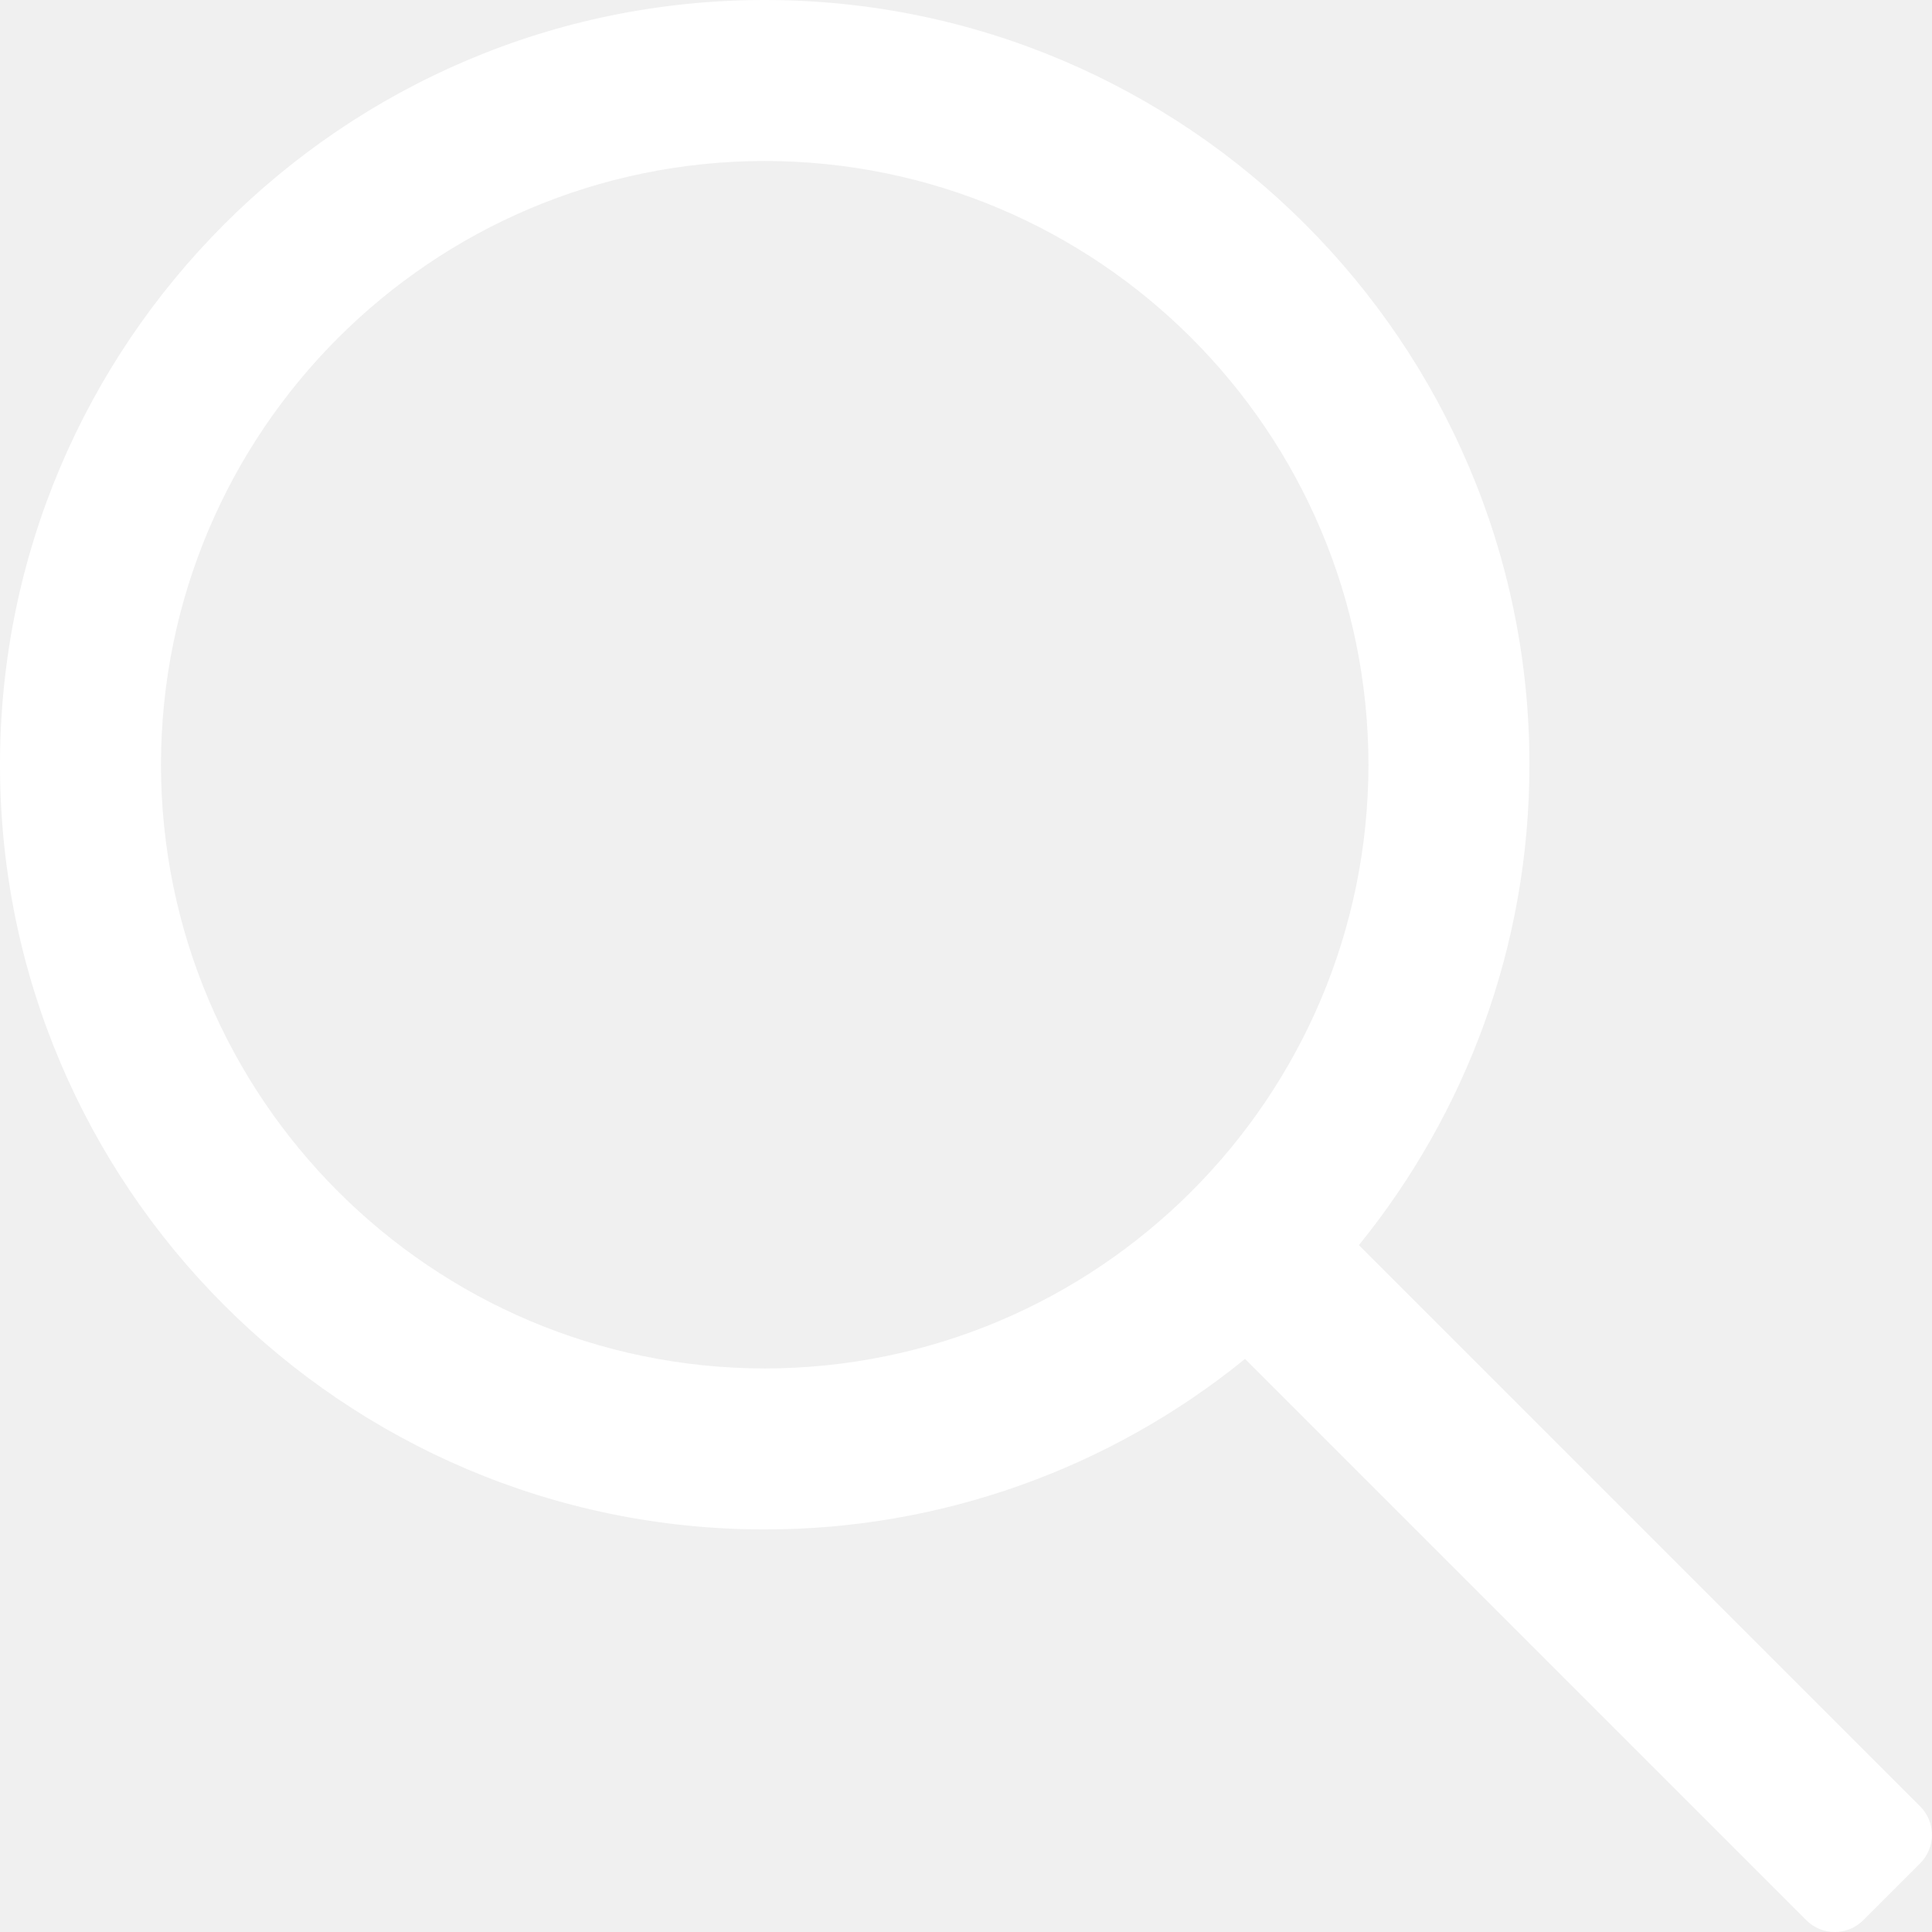
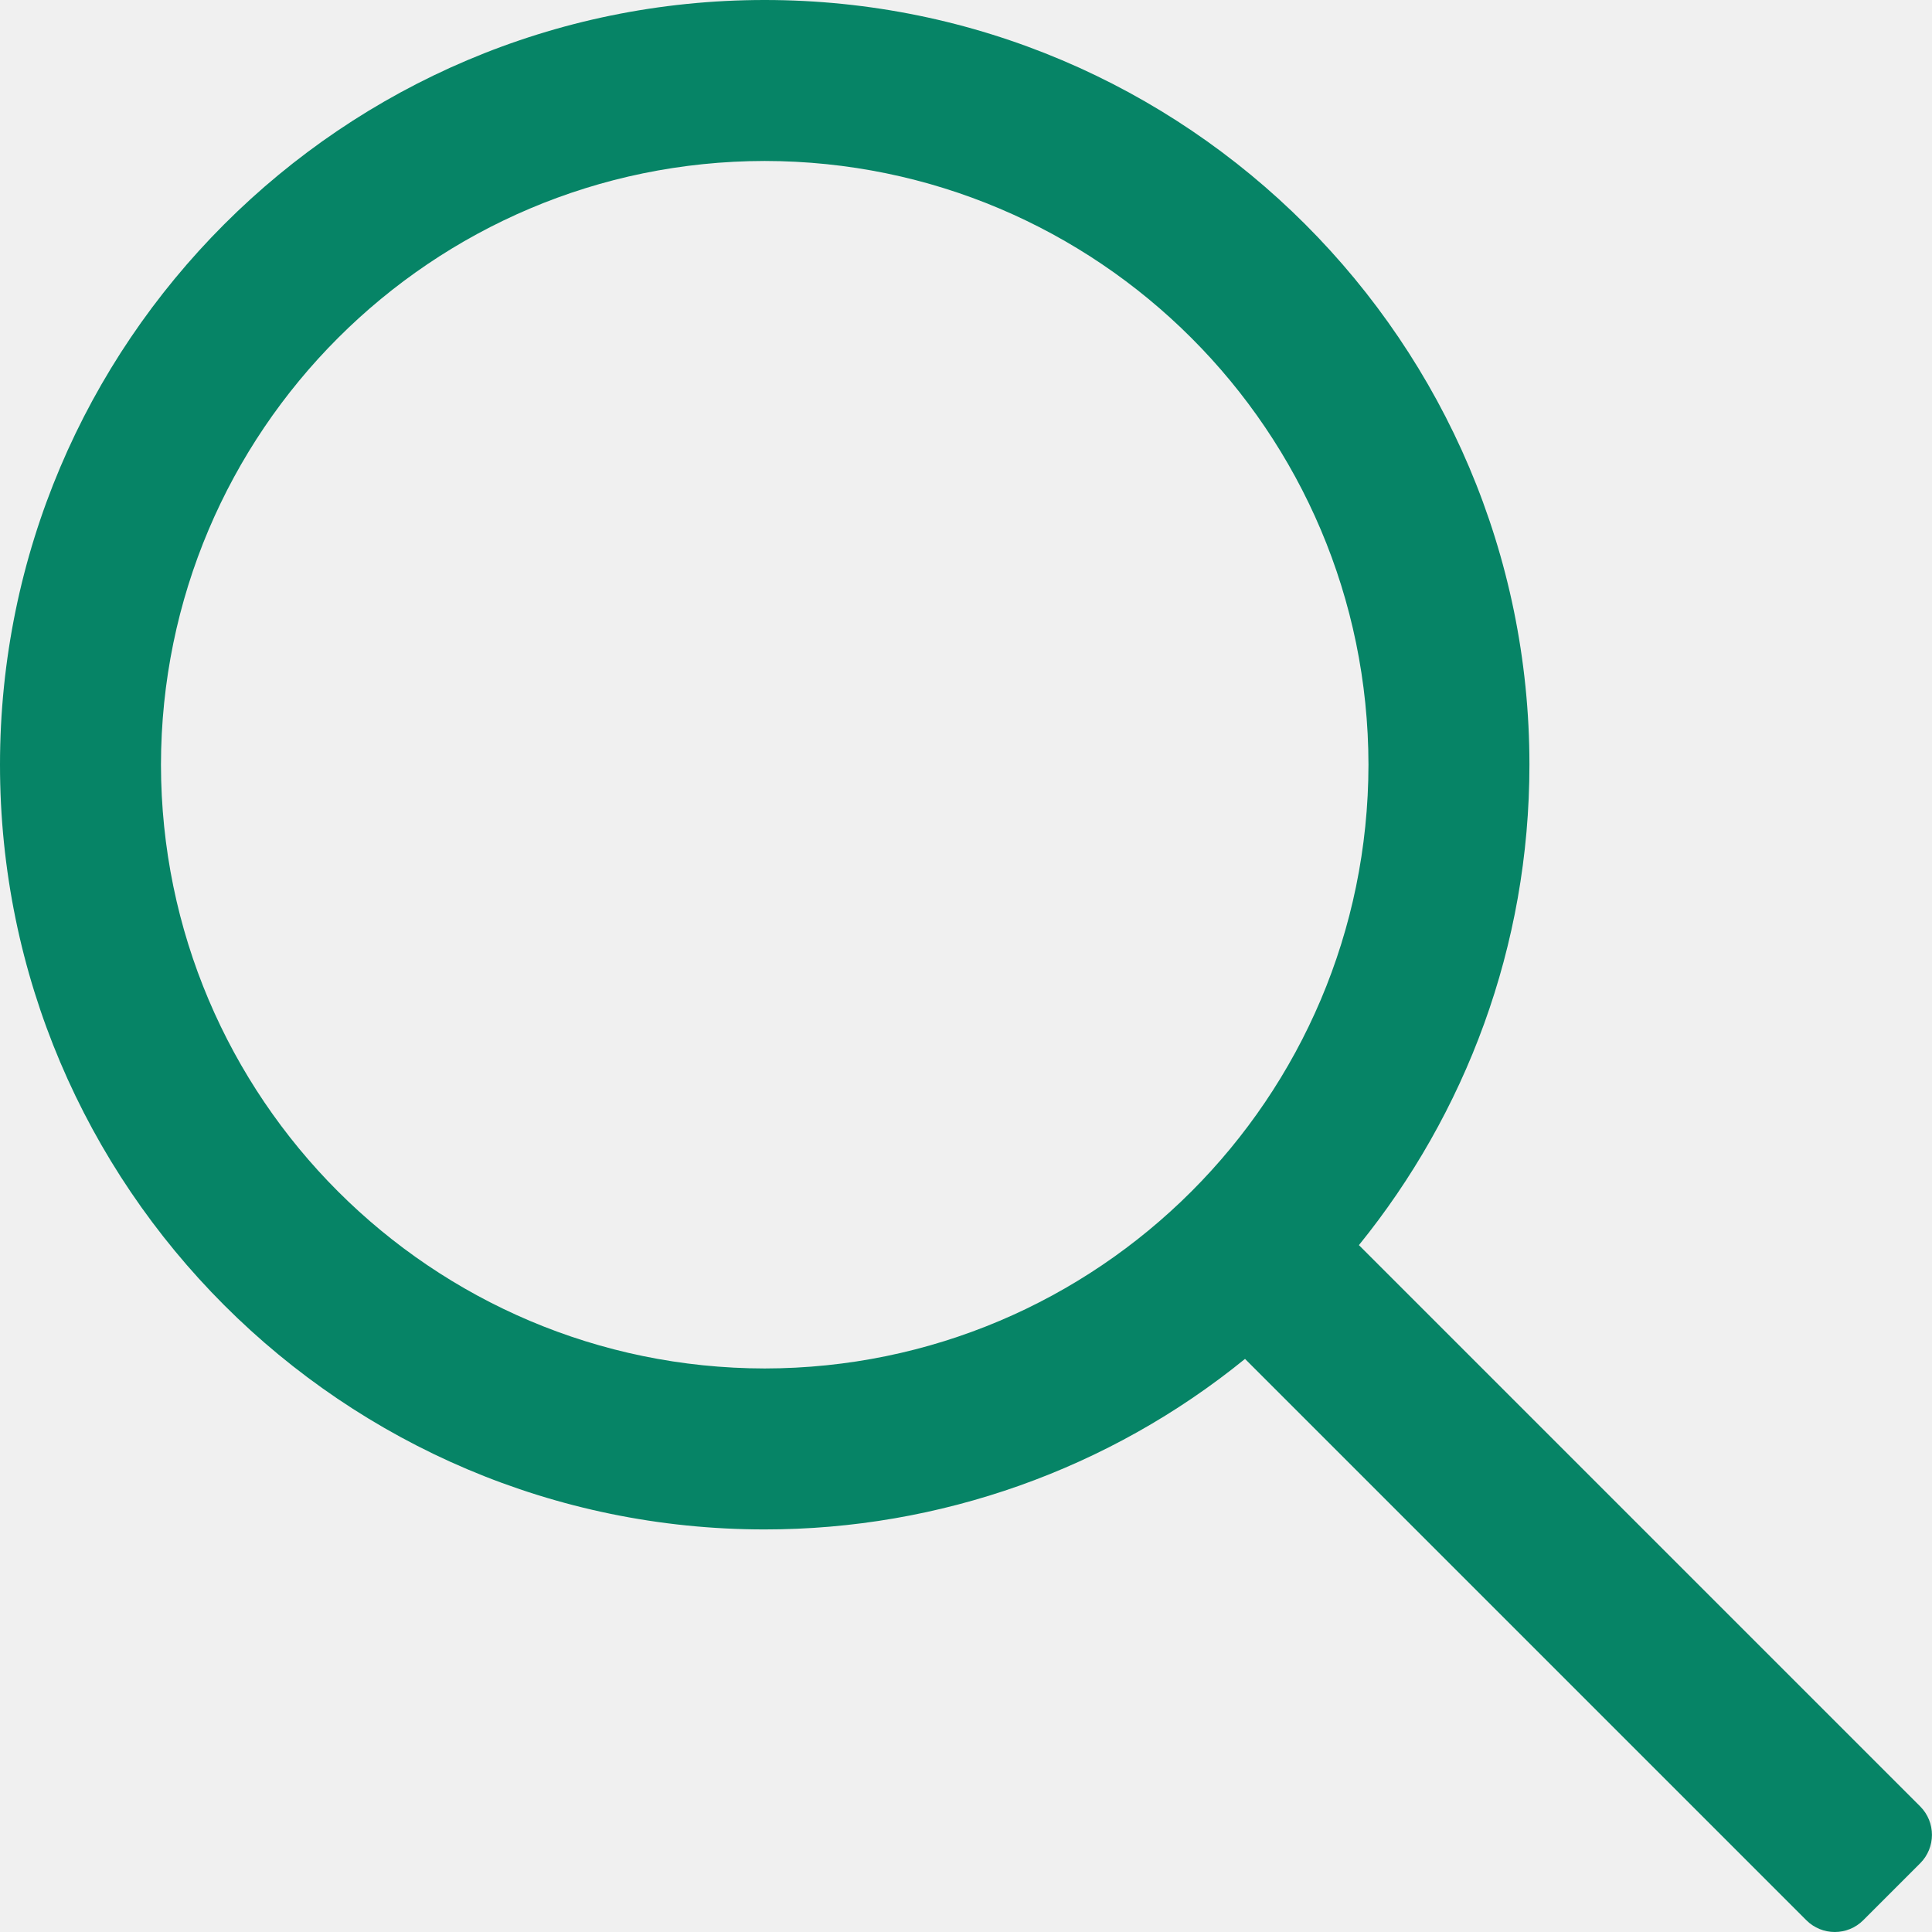
- <svg xmlns="http://www.w3.org/2000/svg" style="fill:#ffffff;" width="19" height="19" viewBox="0 0 19 19">
+ <svg xmlns="http://www.w3.org/2000/svg" style="fill:#068466;" width="19" height="19" viewBox="0 0 19 19">
  <g>
    <g>
      <path d="M18.884 18.324l-.56.56a.396.396 0 0 1-.56 0l-5.52-5.52a7.482 7.482 0 0 1-4.724 1.677c-4.146 0-7.52-3.373-7.52-7.52C0 3.374 3.374 0 7.52 0c4.147 0 7.521 3.374 7.521 7.52 0 1.79-.63 3.433-1.677 4.725l5.52 5.52a.396.396 0 0 1 0 .559zM13.458 7.52A5.944 5.944 0 0 0 7.52 1.583a5.944 5.944 0 0 0-5.937 5.938 5.944 5.944 0 0 0 5.937 5.937 5.944 5.944 0 0 0 5.938-5.937z" />
    </g>
  </g>
</svg>
